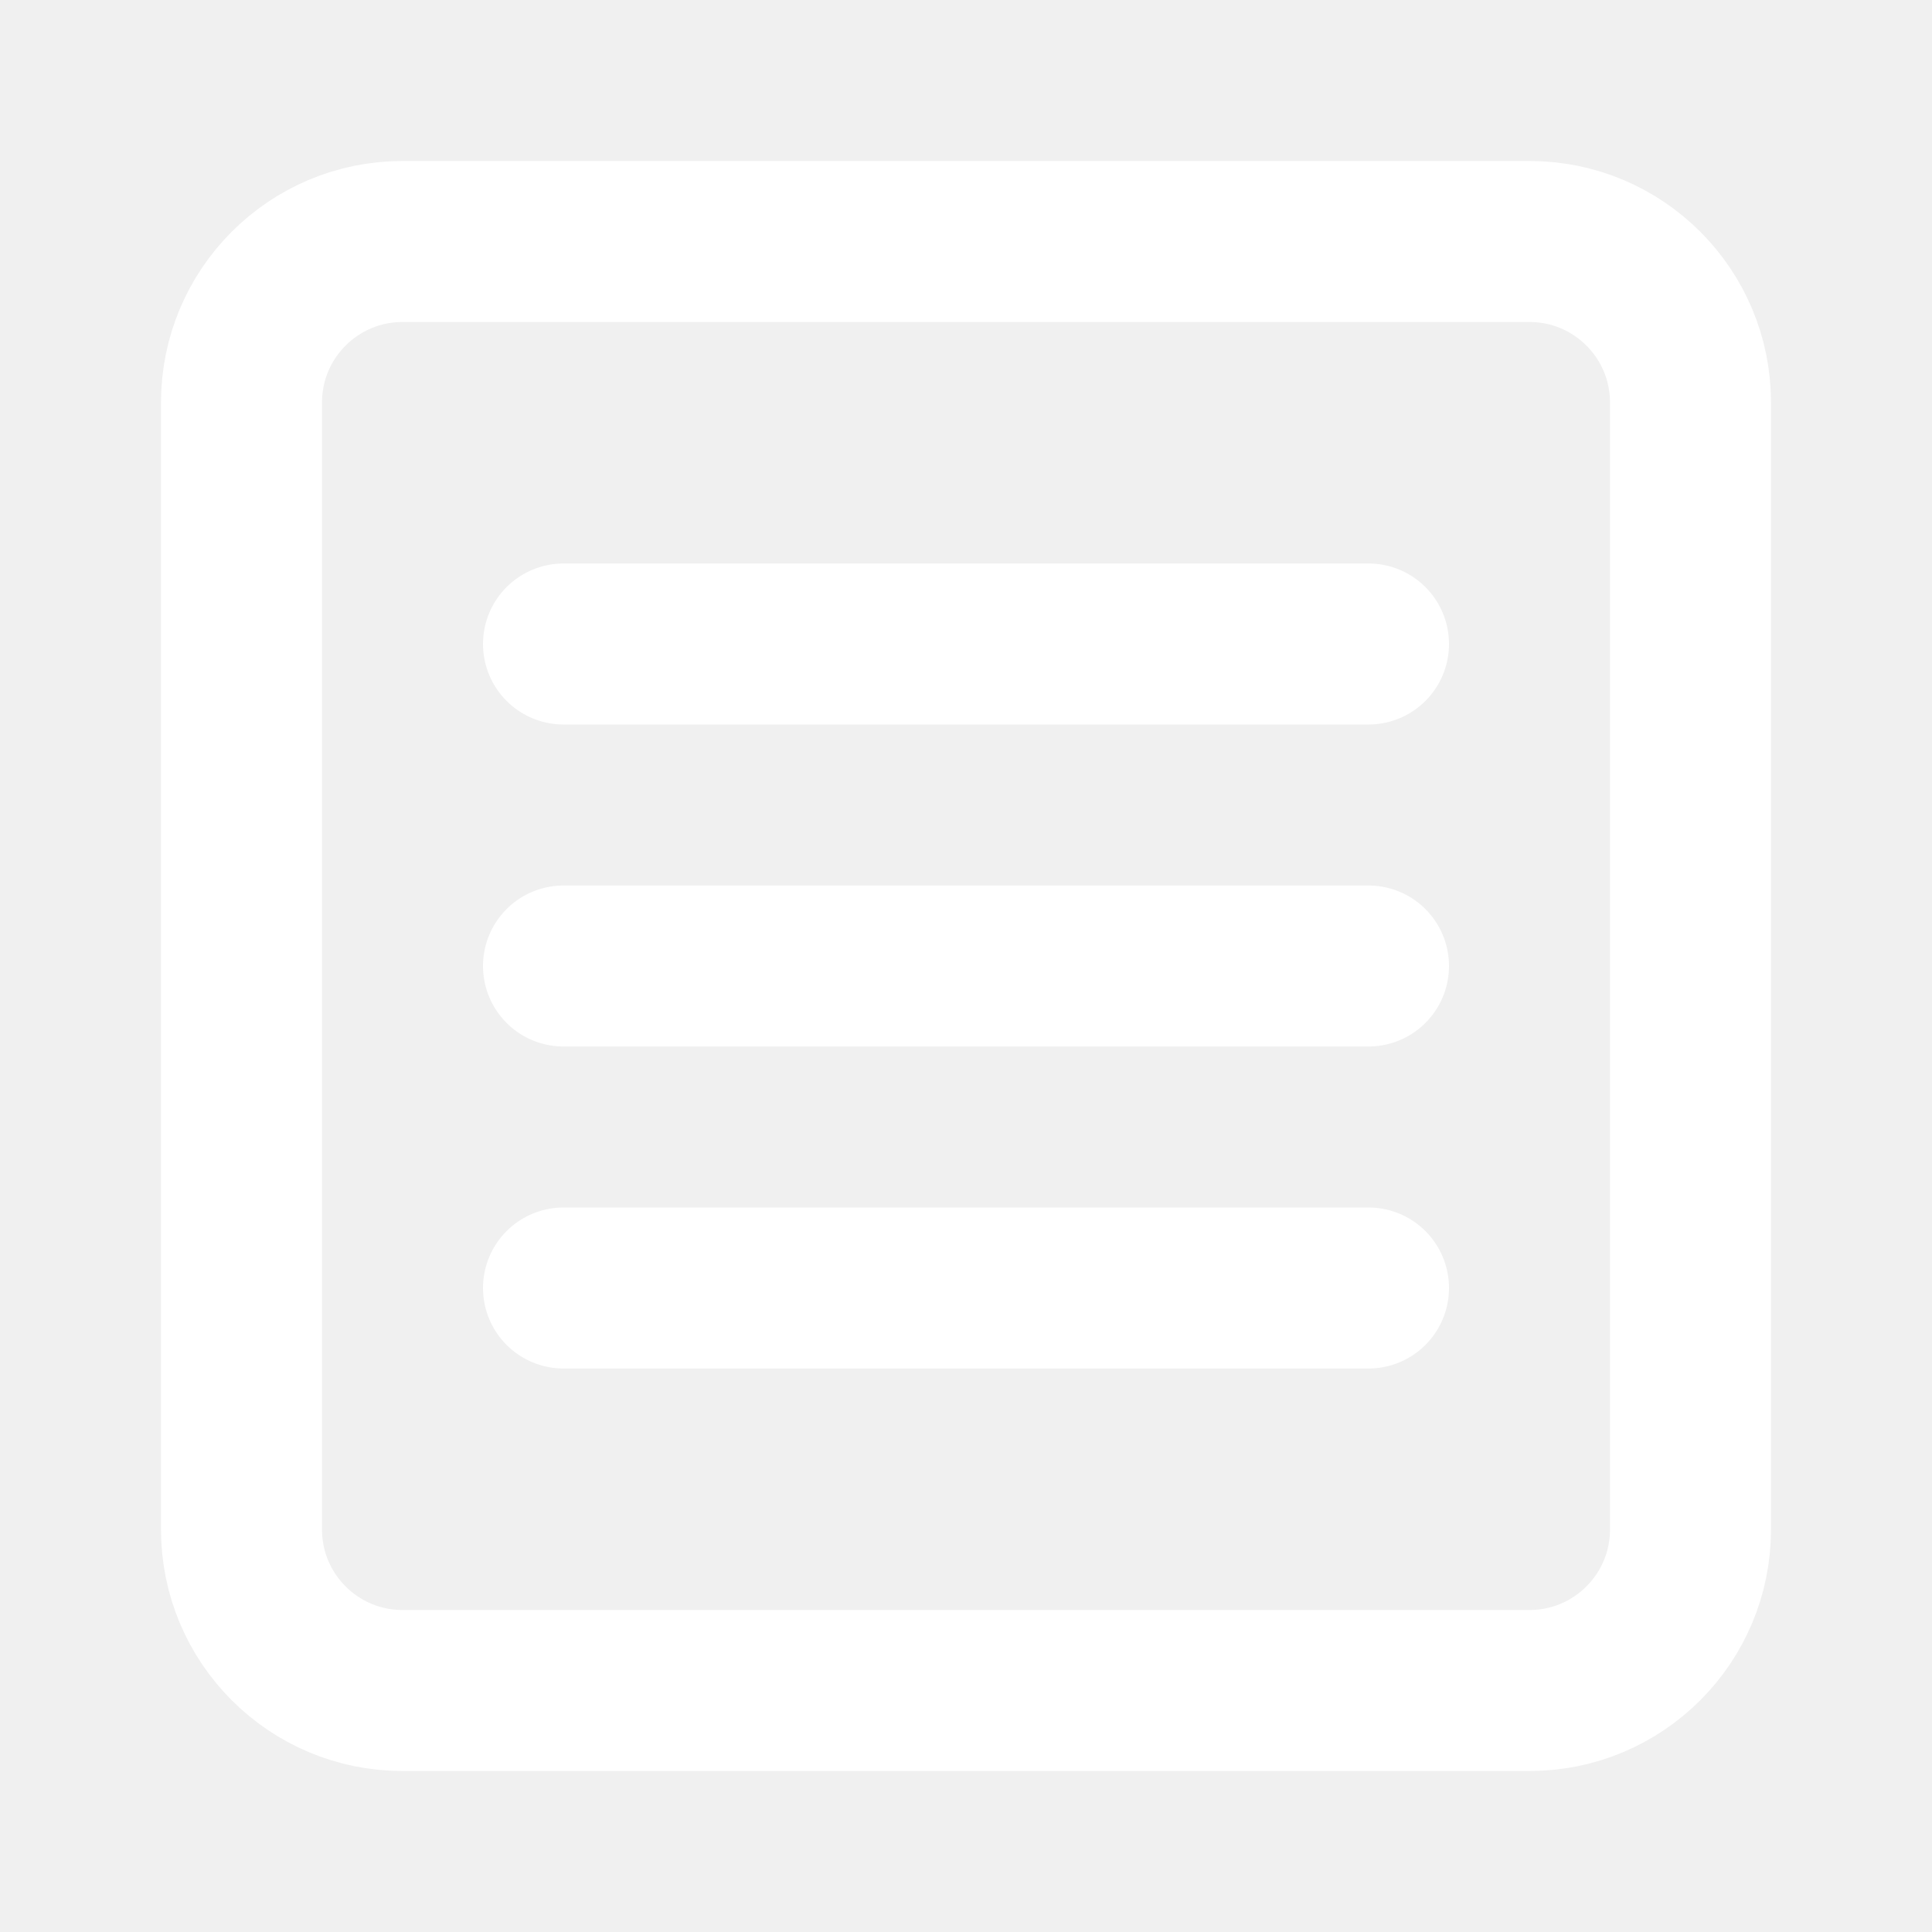
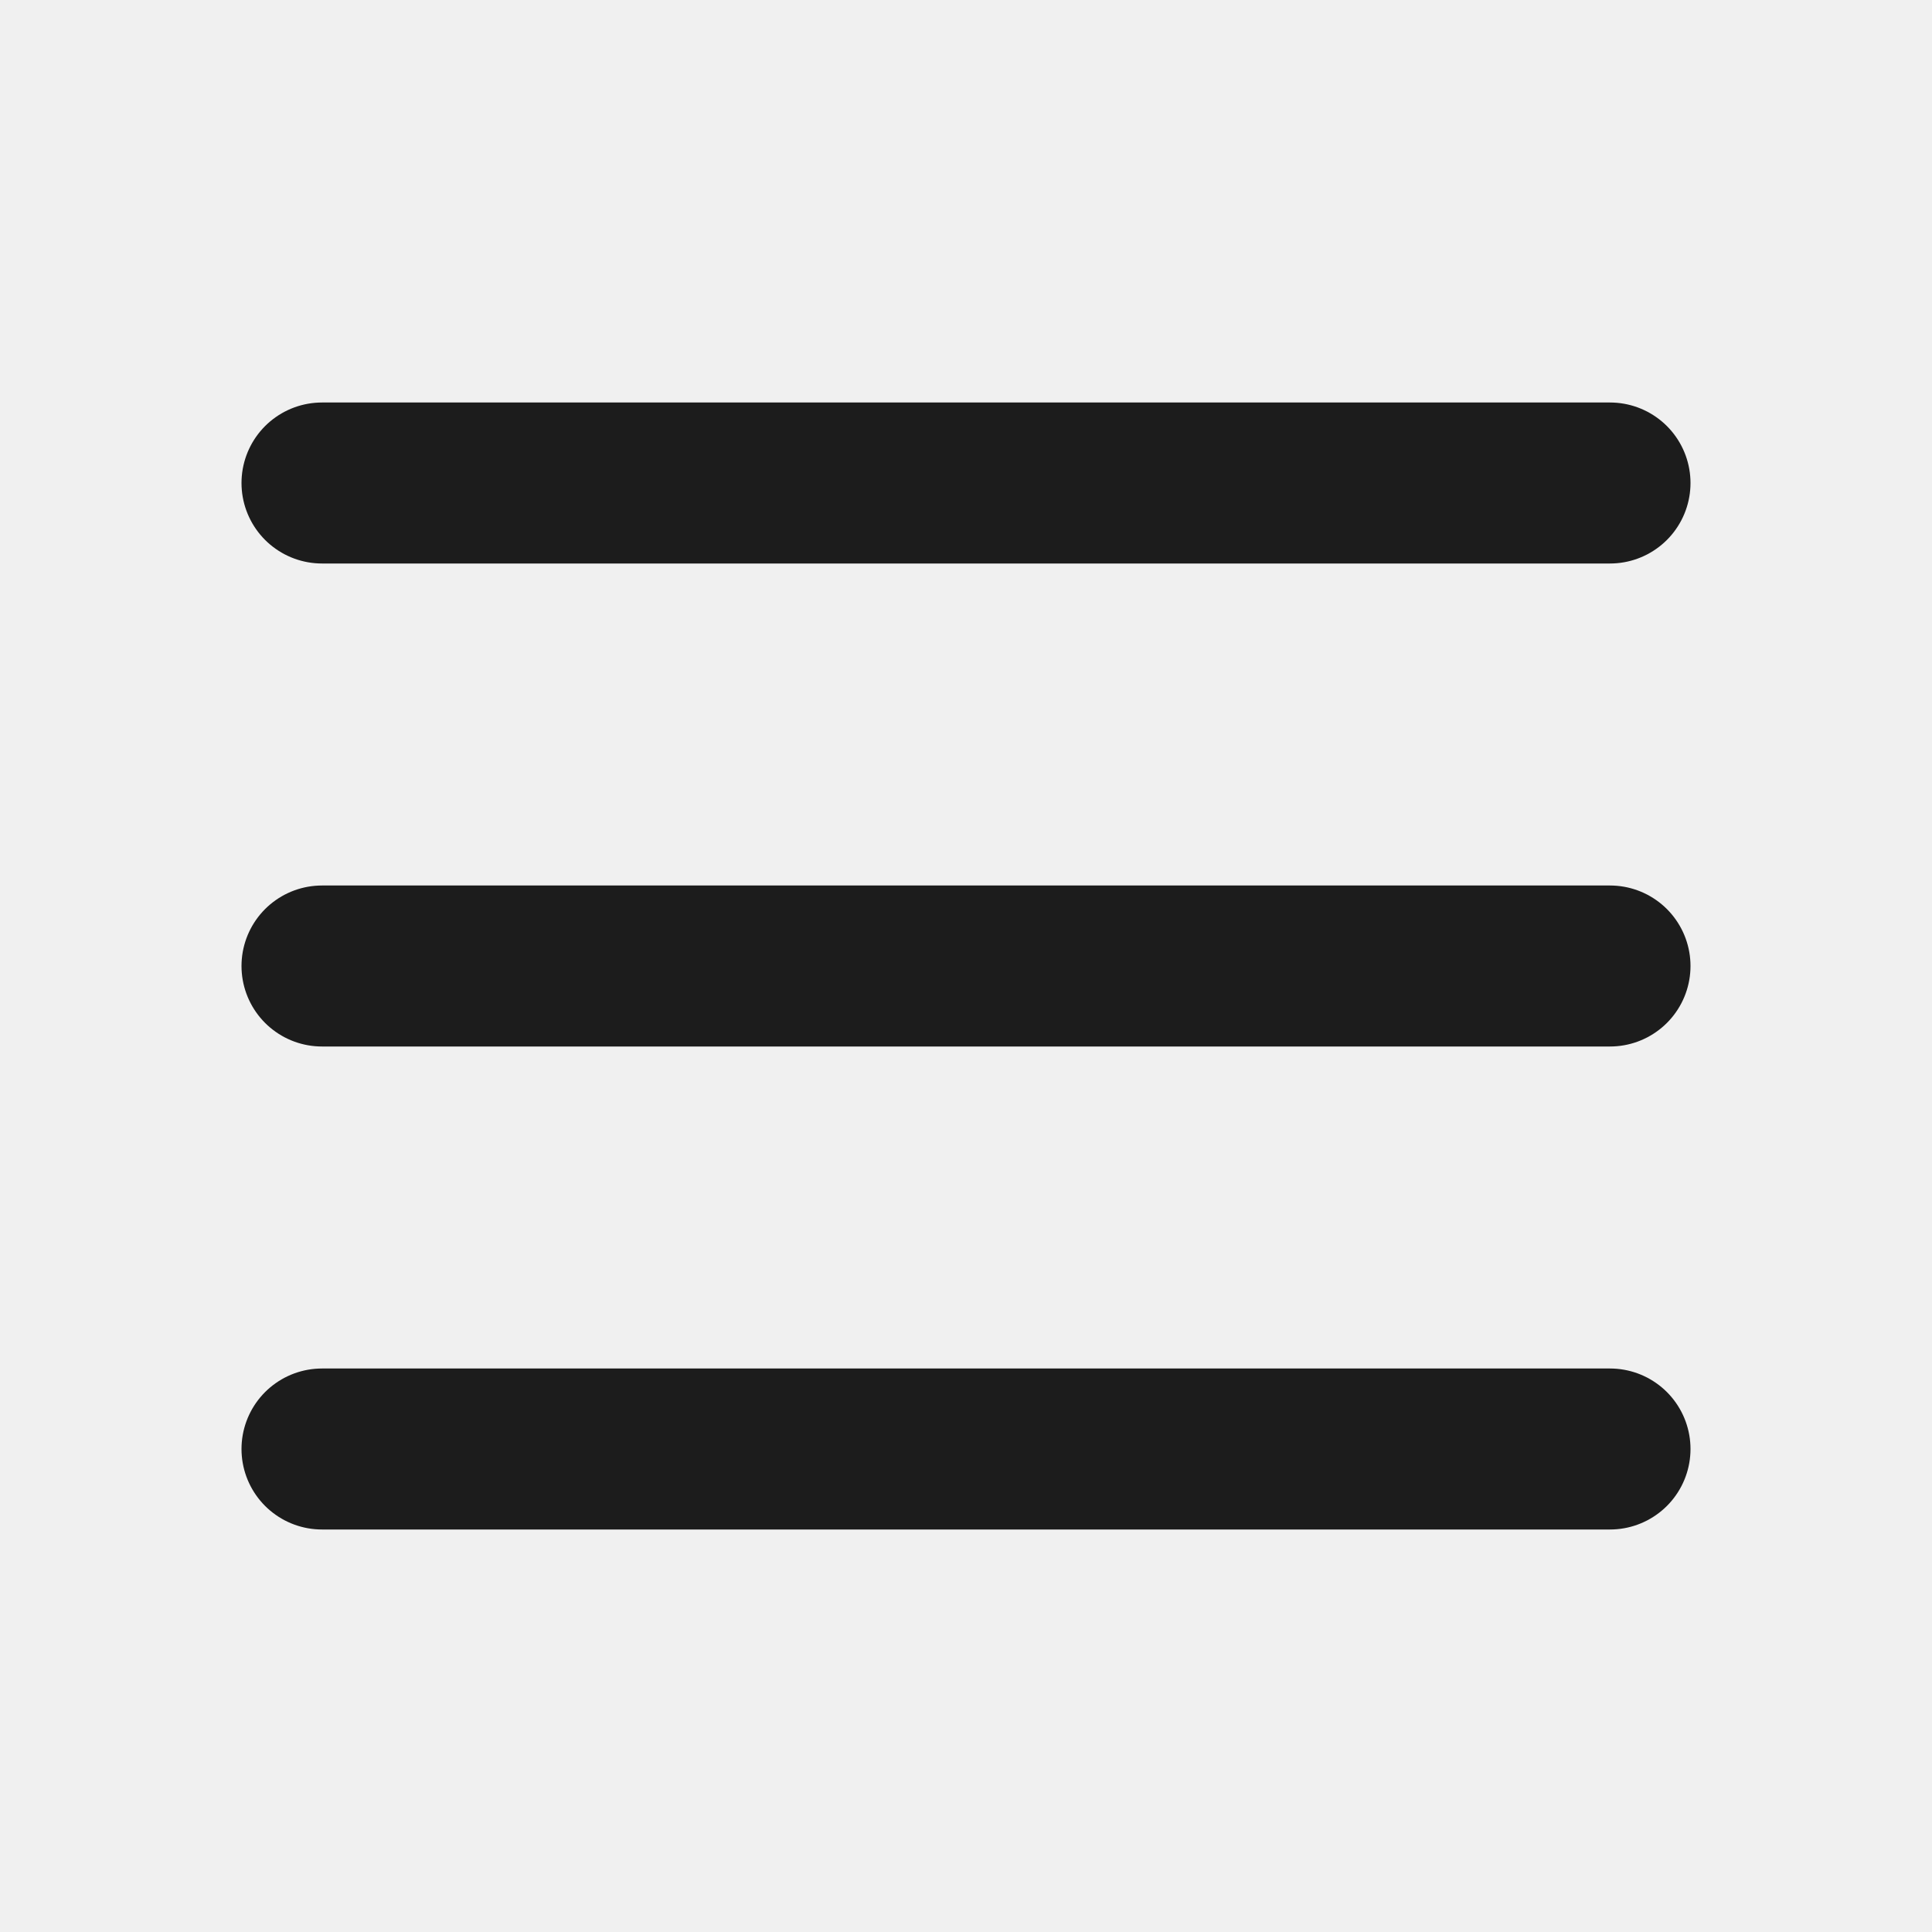
- <svg xmlns="http://www.w3.org/2000/svg" width="24" height="24" viewBox="0 0 24 24" fill="none" stroke="#ffffff" stroke-width="2" stroke-linecap="round" stroke-linejoin="round" class="lucide lucide-square-menu">
-   <rect width="18" height="18" x="3" y="3" rx="2" />
-   <path d="M7 8h10" />
-   <path d="M7 12h10" />
-   <path d="M7 16h10" />
+ <svg xmlns="http://www.w3.org/2000/svg" width="24" height="24" viewBox="0 0 24 24" fill="1c1c1c" stroke="#1c1c1c" stroke-width="2" stroke-linecap="round" stroke-linejoin="round" class="lucide lucide-menu">
+   <line x1="4" x2="20" y1="12" y2="12" />
+   <line x1="4" x2="20" y1="6" y2="6" />
+   <line x1="4" x2="20" y1="18" y2="18" />
</svg>
